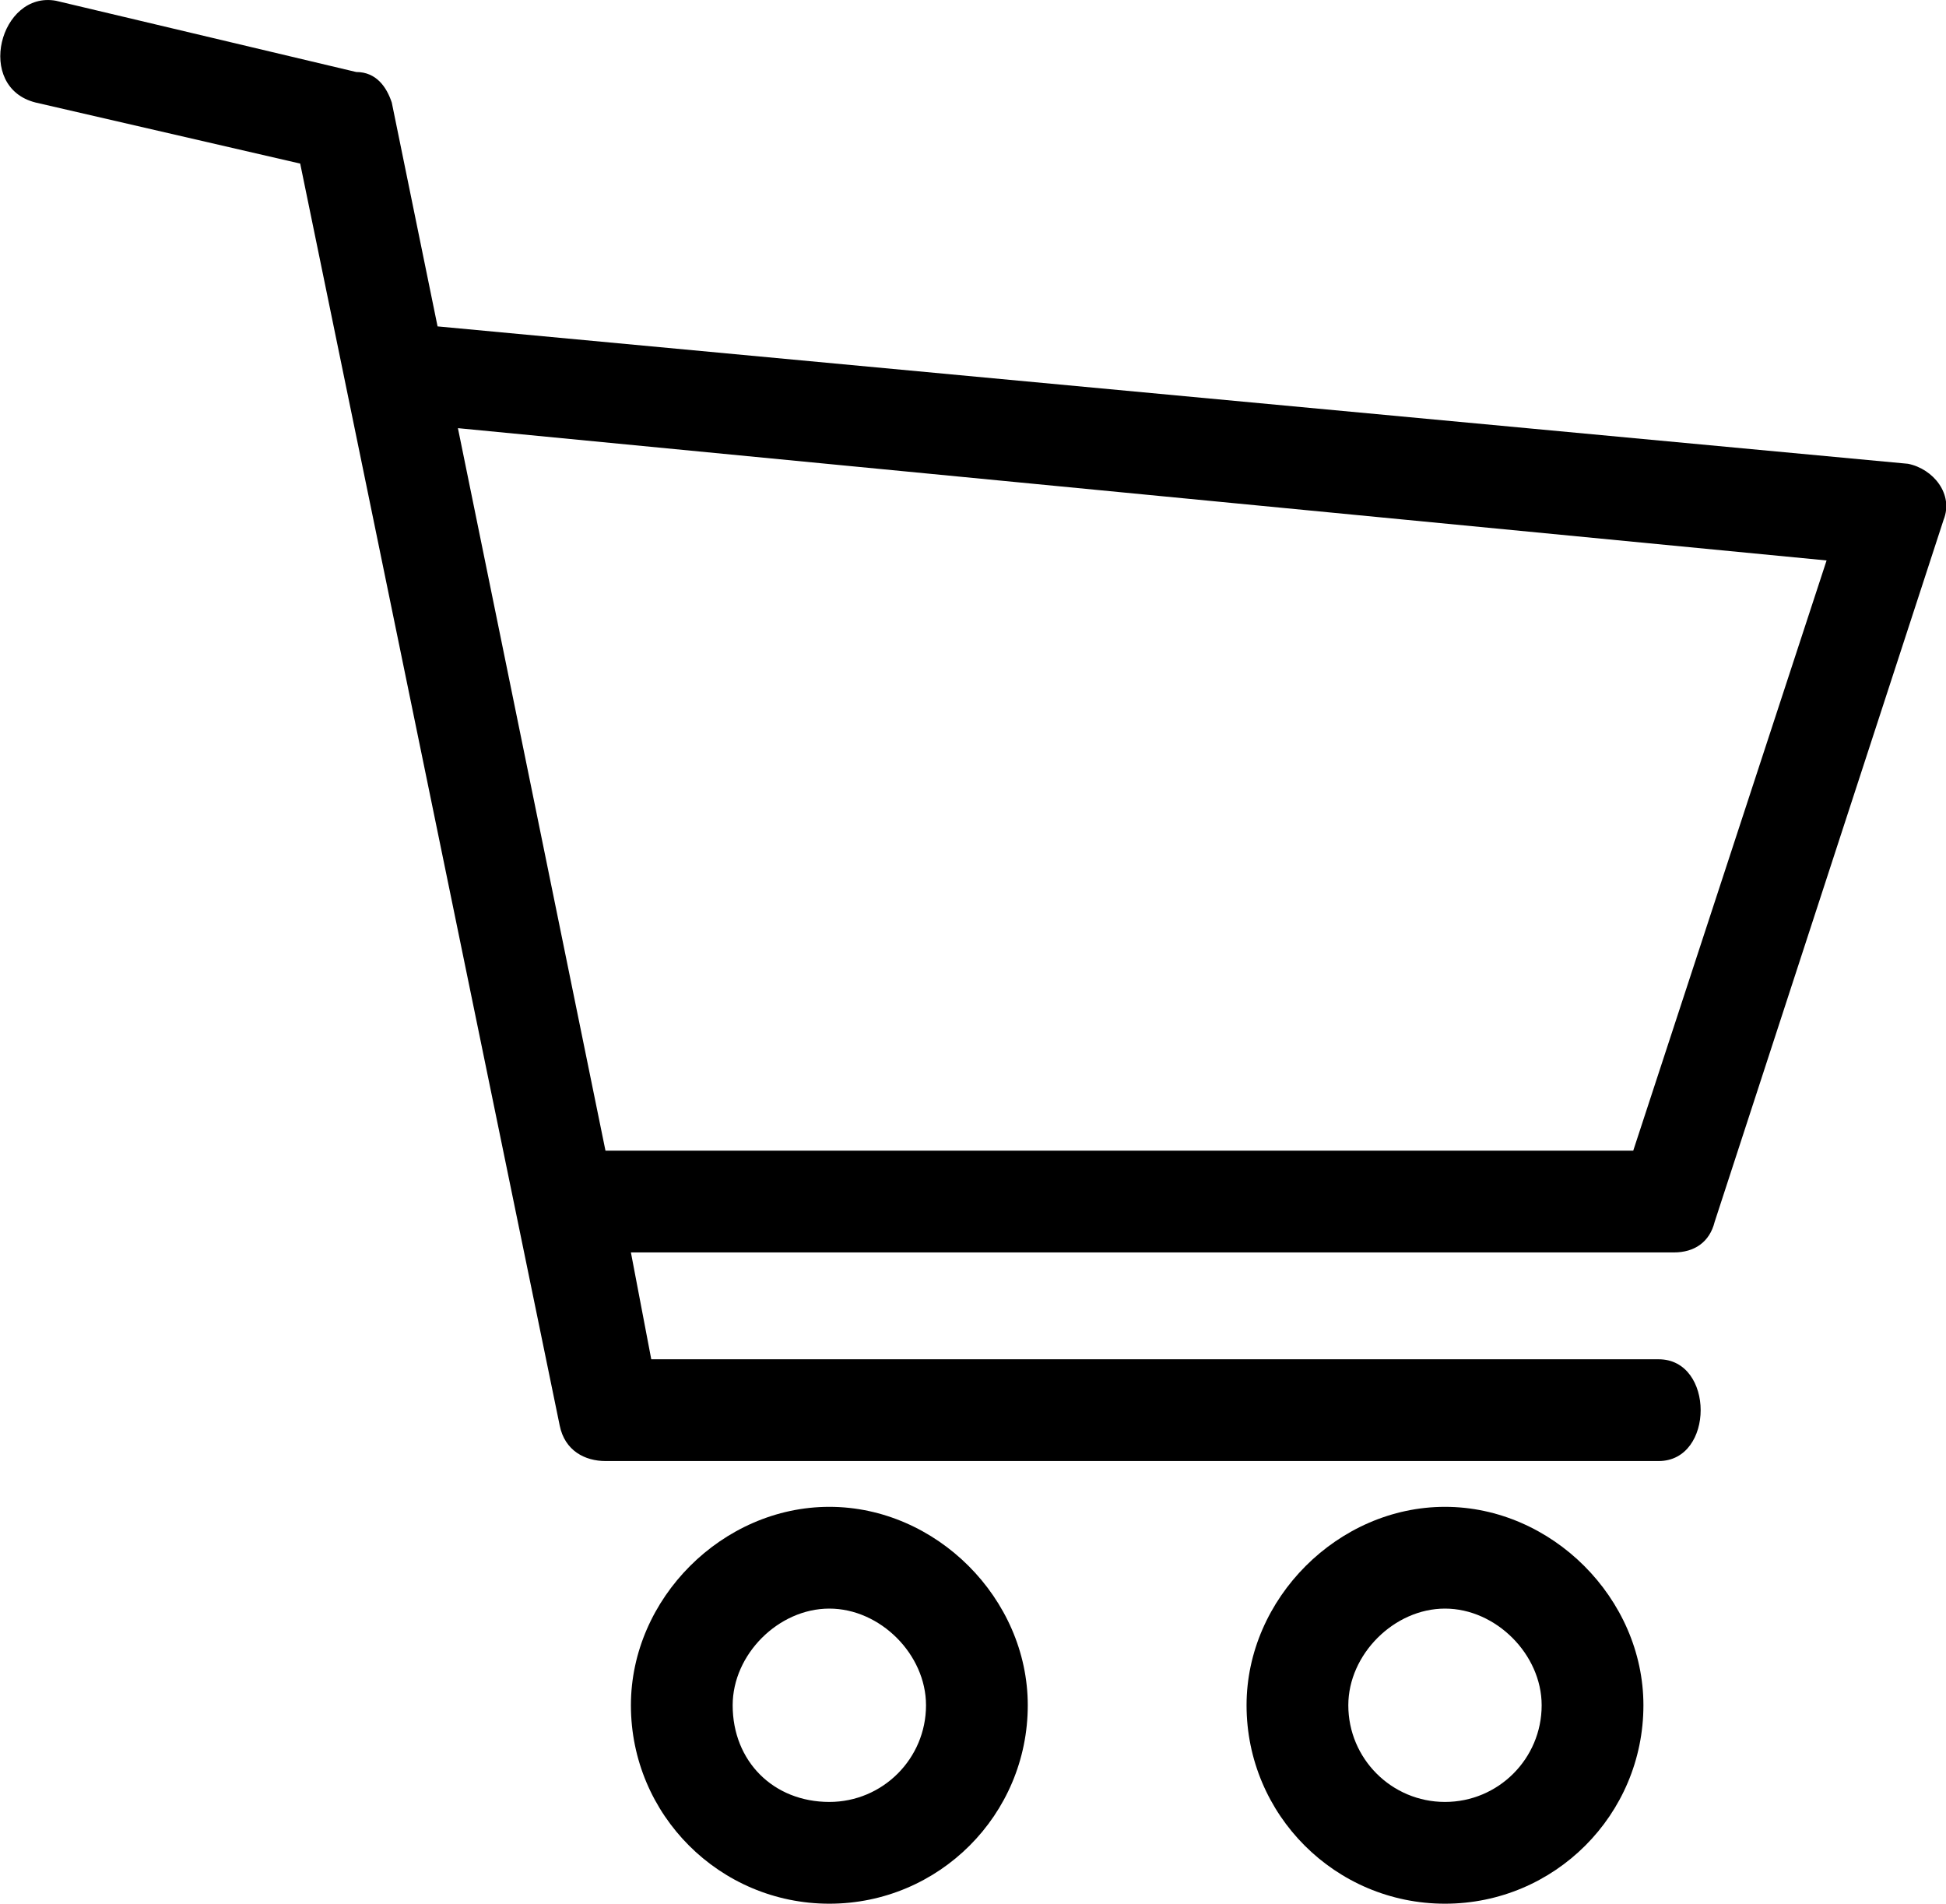
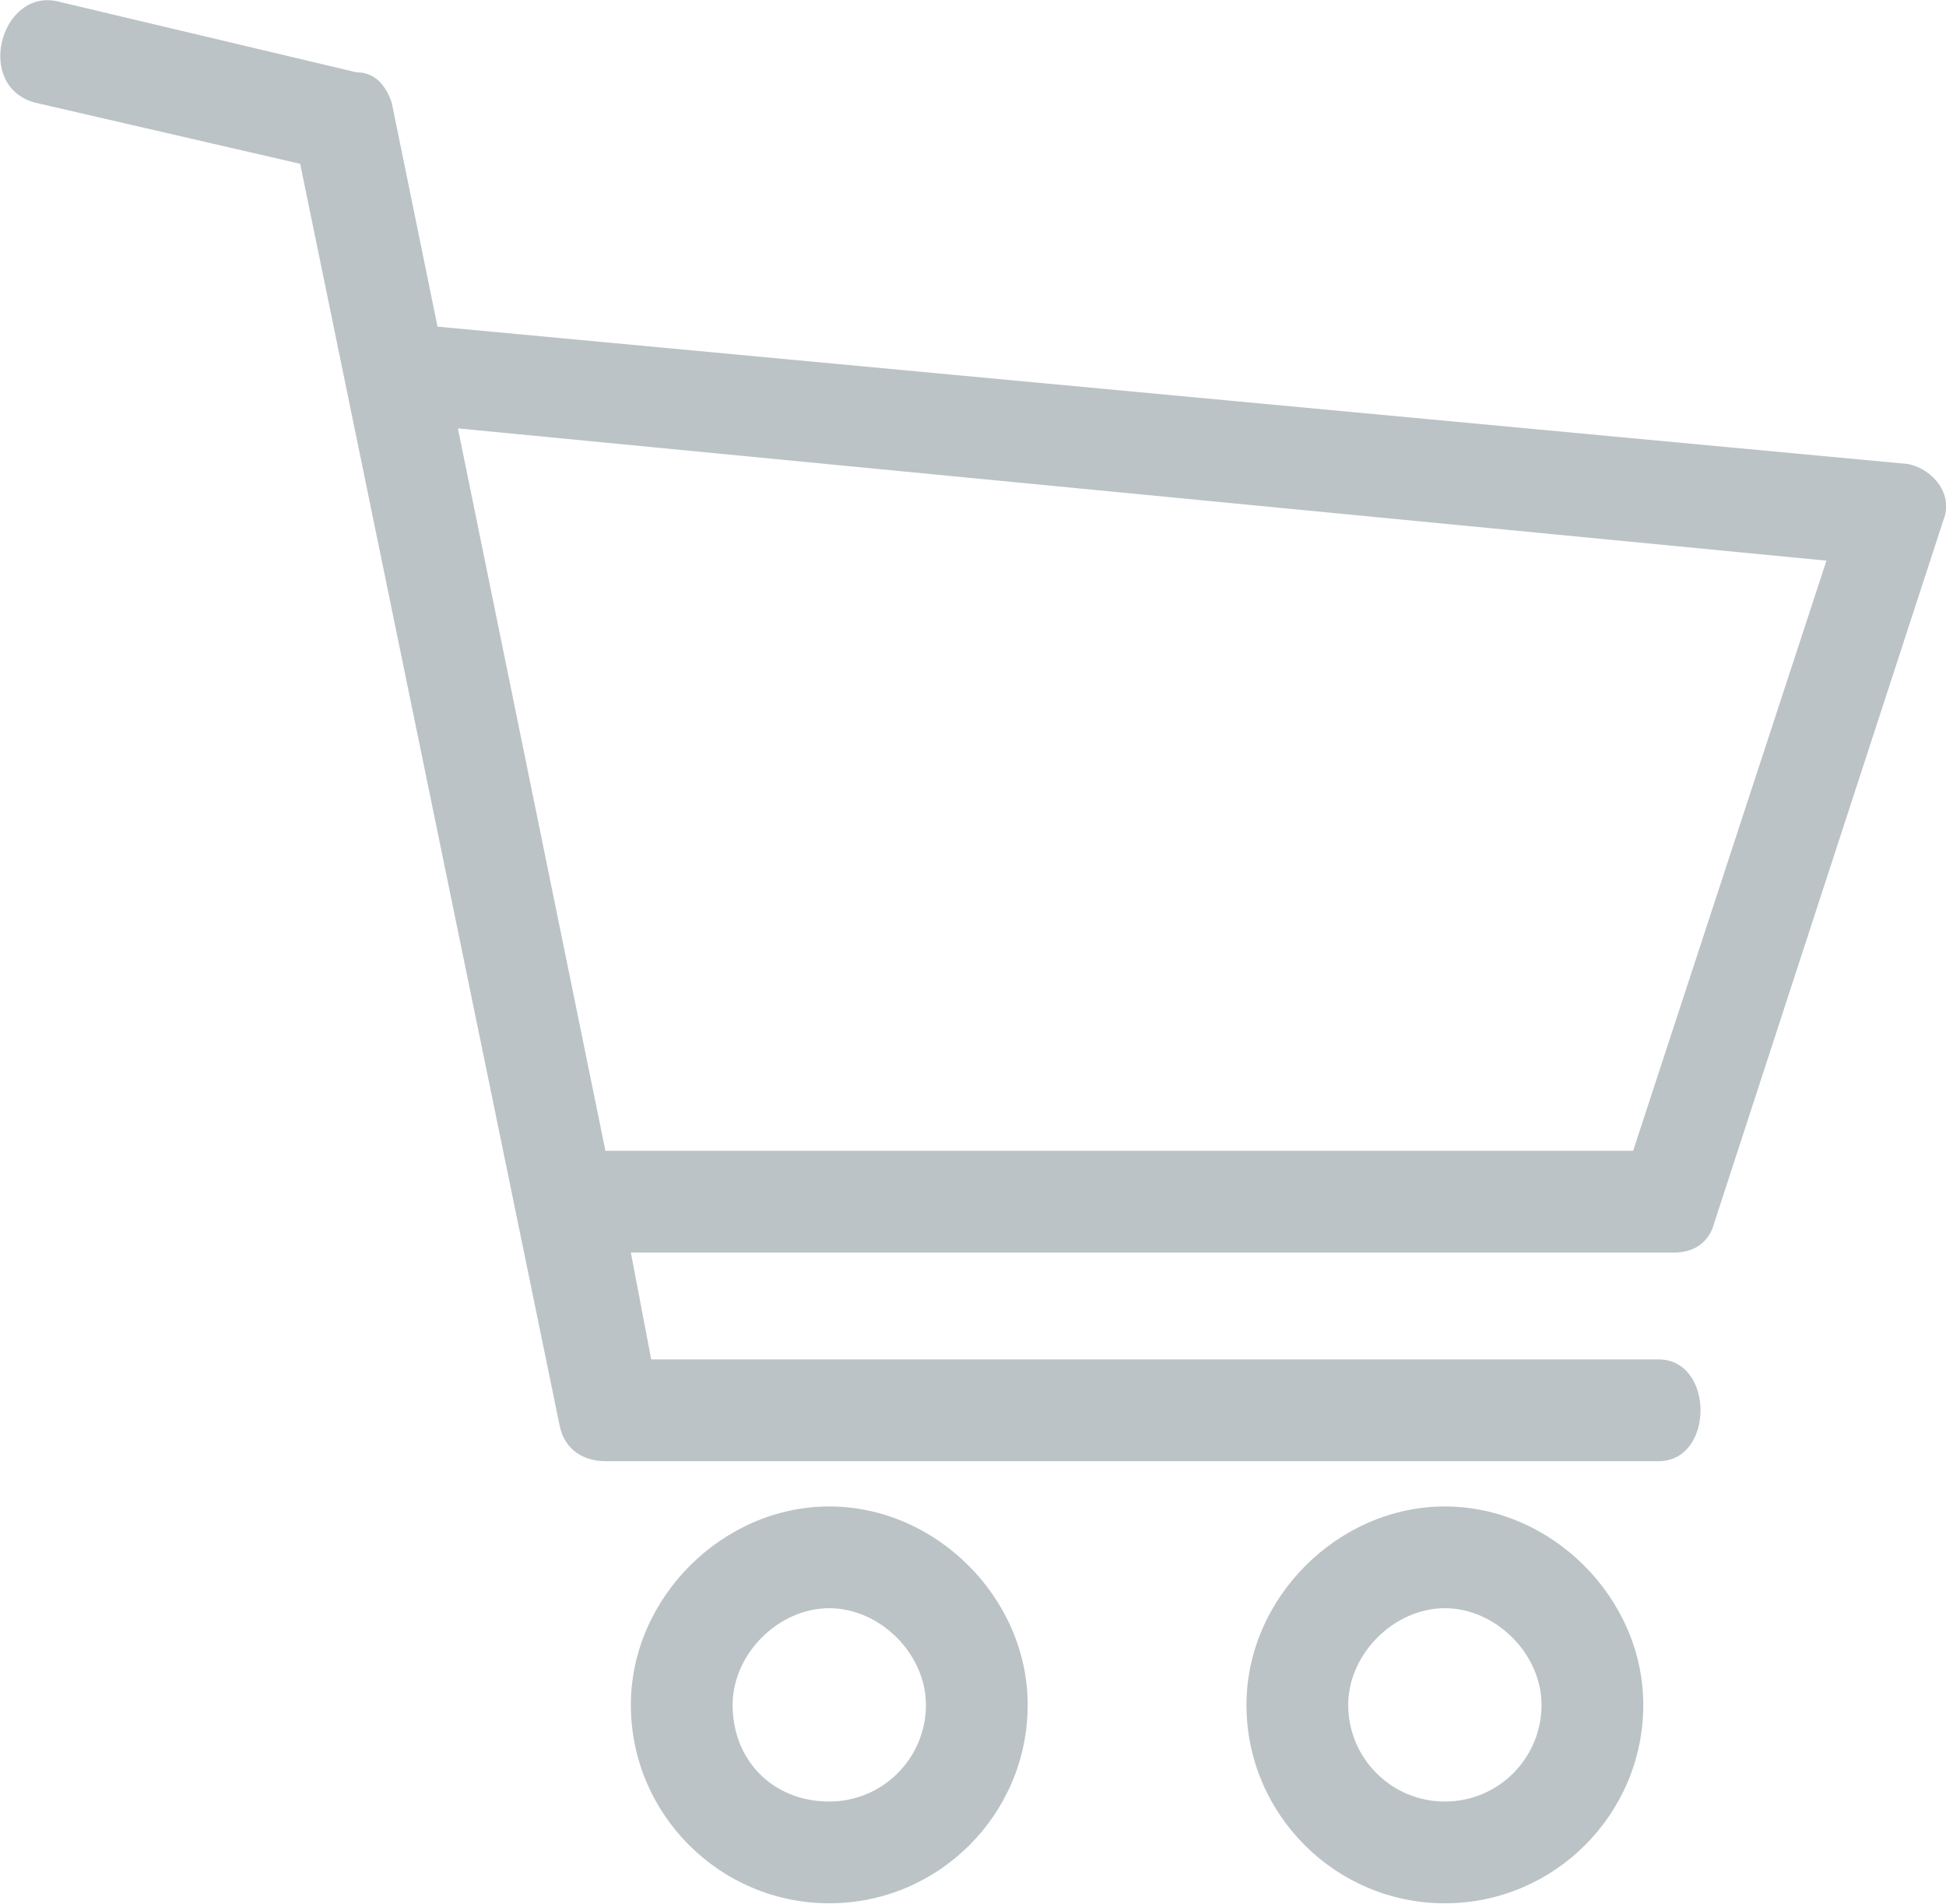
- <svg xmlns="http://www.w3.org/2000/svg" id="Layer_1" data-name="Layer 1" viewBox="0 0 382.47 374.15">
-   <path d="M11,.15l59,14c4,0,6,3,7,6l9,44,289,27c5,1,9,6,7,11l-45,138c-1,4-4,6-8,6H124l4,21H326c11,0,11,20,0,20H119c-4,0-8-2-9-7l-51-248-52-12C-5,17.15,0-1.85,11,.15Zm79,84,29,142H321l38-116Z" />
-   <path d="M163,296.15c21,0,39,18,39,39a39,39,0,0,1-78,0C124,314.15,142,296.15,163,296.15Zm0,20c-10,0-19,9-19,19,0,11,8,19,19,19a19,19,0,0,0,19-19C182,325.15,173,316.15,163,316.15Z" />
-   <path d="M284,296.15c21,0,39,18,39,39a39,39,0,0,1-78,0C245,314.15,263,296.15,284,296.15Zm0,20c-10,0-19,9-19,19a19,19,0,0,0,38,0C303,325.15,294,316.15,284,316.15Z" />
+ <svg xmlns="http://www.w3.org/2000/svg" version="1.1" id="Layer_1" x="0px" y="0px" viewBox="0 0 382.5 374.1" style="enable-background:new 0 0 382.5 374.1;" xml:space="preserve">
+   <style type="text/css">
+ 	.st0{fill:#BBC3C6;}
+ </style>
+   <path class="st0" d="M11,0.2l59,14c4,0,6,3,7,6l9,44l289,27c5,1,9,6,7,11l-45,138c-1,4-4,6-8,6H124l4,21h198c11,0,11,20,0,20H119  c-4,0-8-2-9-7l-51-248l-52-12C-5,17.1,0-1.9,11,0.2z M90,84.2l29,142h202l38-116L90,84.2z" />
+   <path class="st0" d="M163,296.1c21,0,39,18,39,39c0,21.5-17.5,39-39,39s-39-17.5-39-39C124,314.1,142,296.1,163,296.1z M163,316.1  c-10,0-19,9-19,19c0,11,8,19,19,19c10.5,0,19-8.5,19-19C182,325.1,173,316.1,163,316.1z" />
+   <path class="st0" d="M284,296.1c21,0,39,18,39,39c0,21.5-17.5,39-39,39s-39-17.5-39-39C245,314.1,263,296.1,284,296.1z M284,316.1  c-10,0-19,9-19,19c0,10.5,8.5,19,19,19s19-8.5,19-19C303,325.1,294,316.1,284,316.1z" />
</svg>
